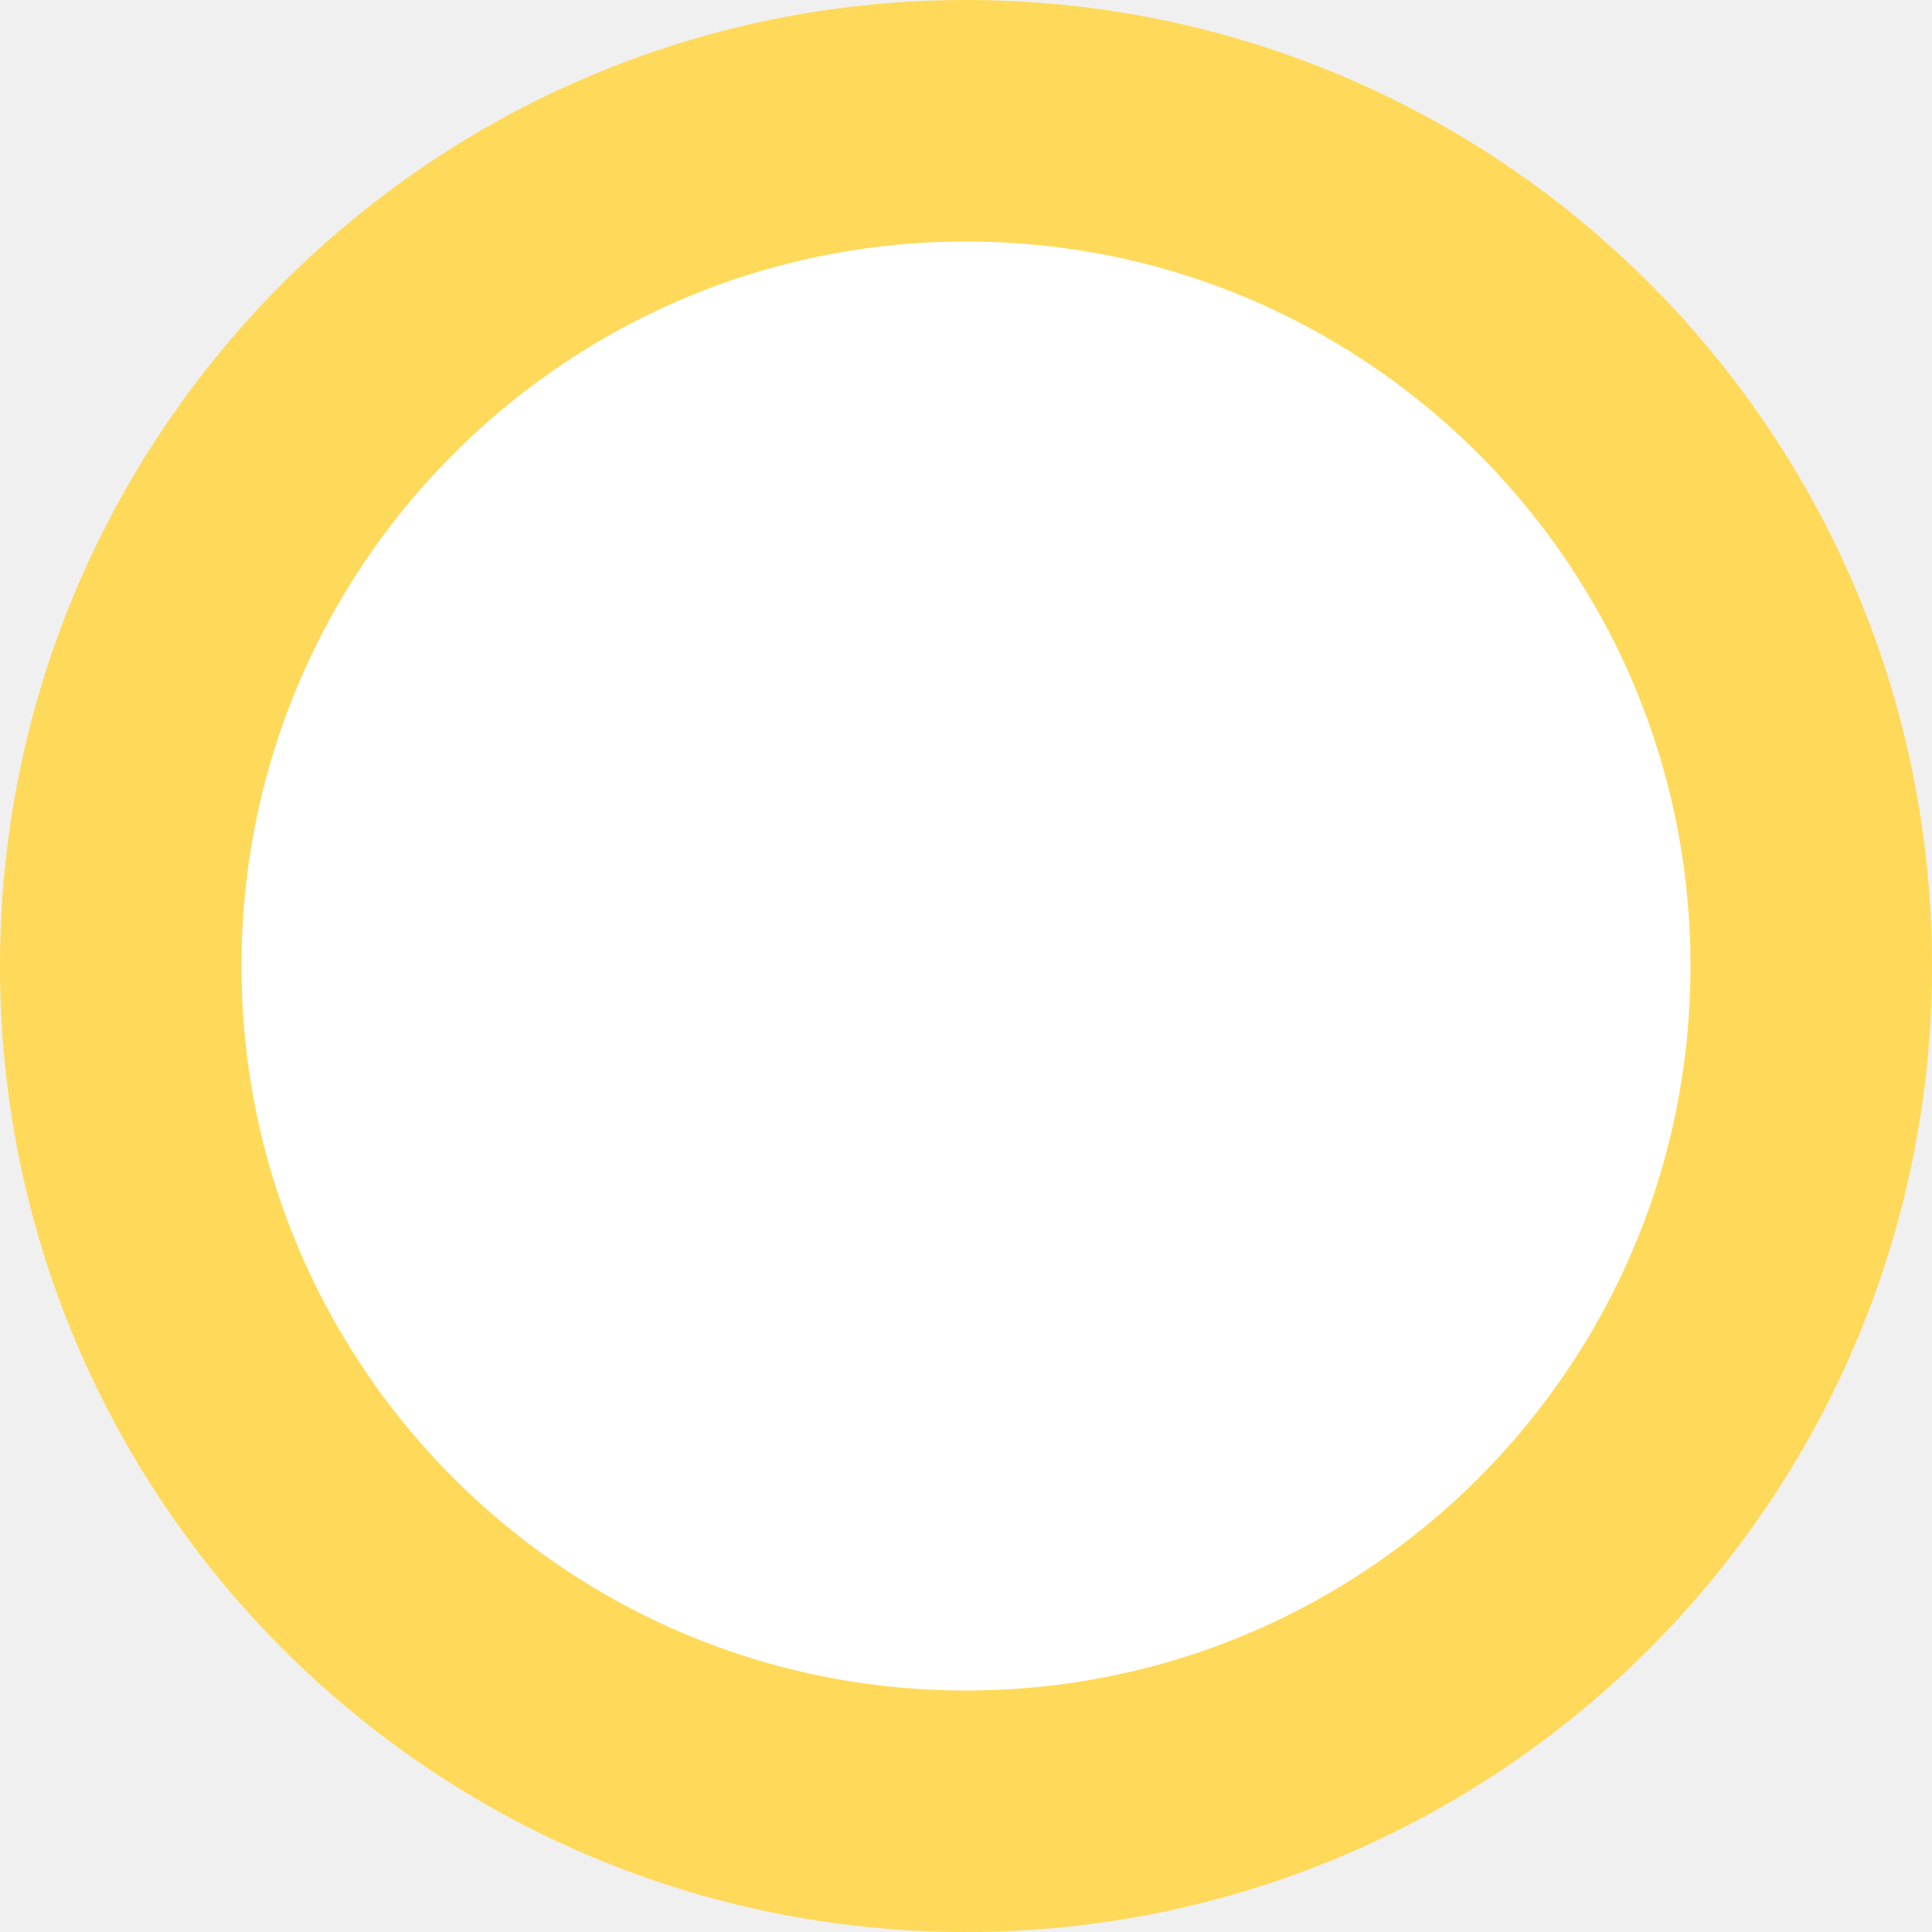
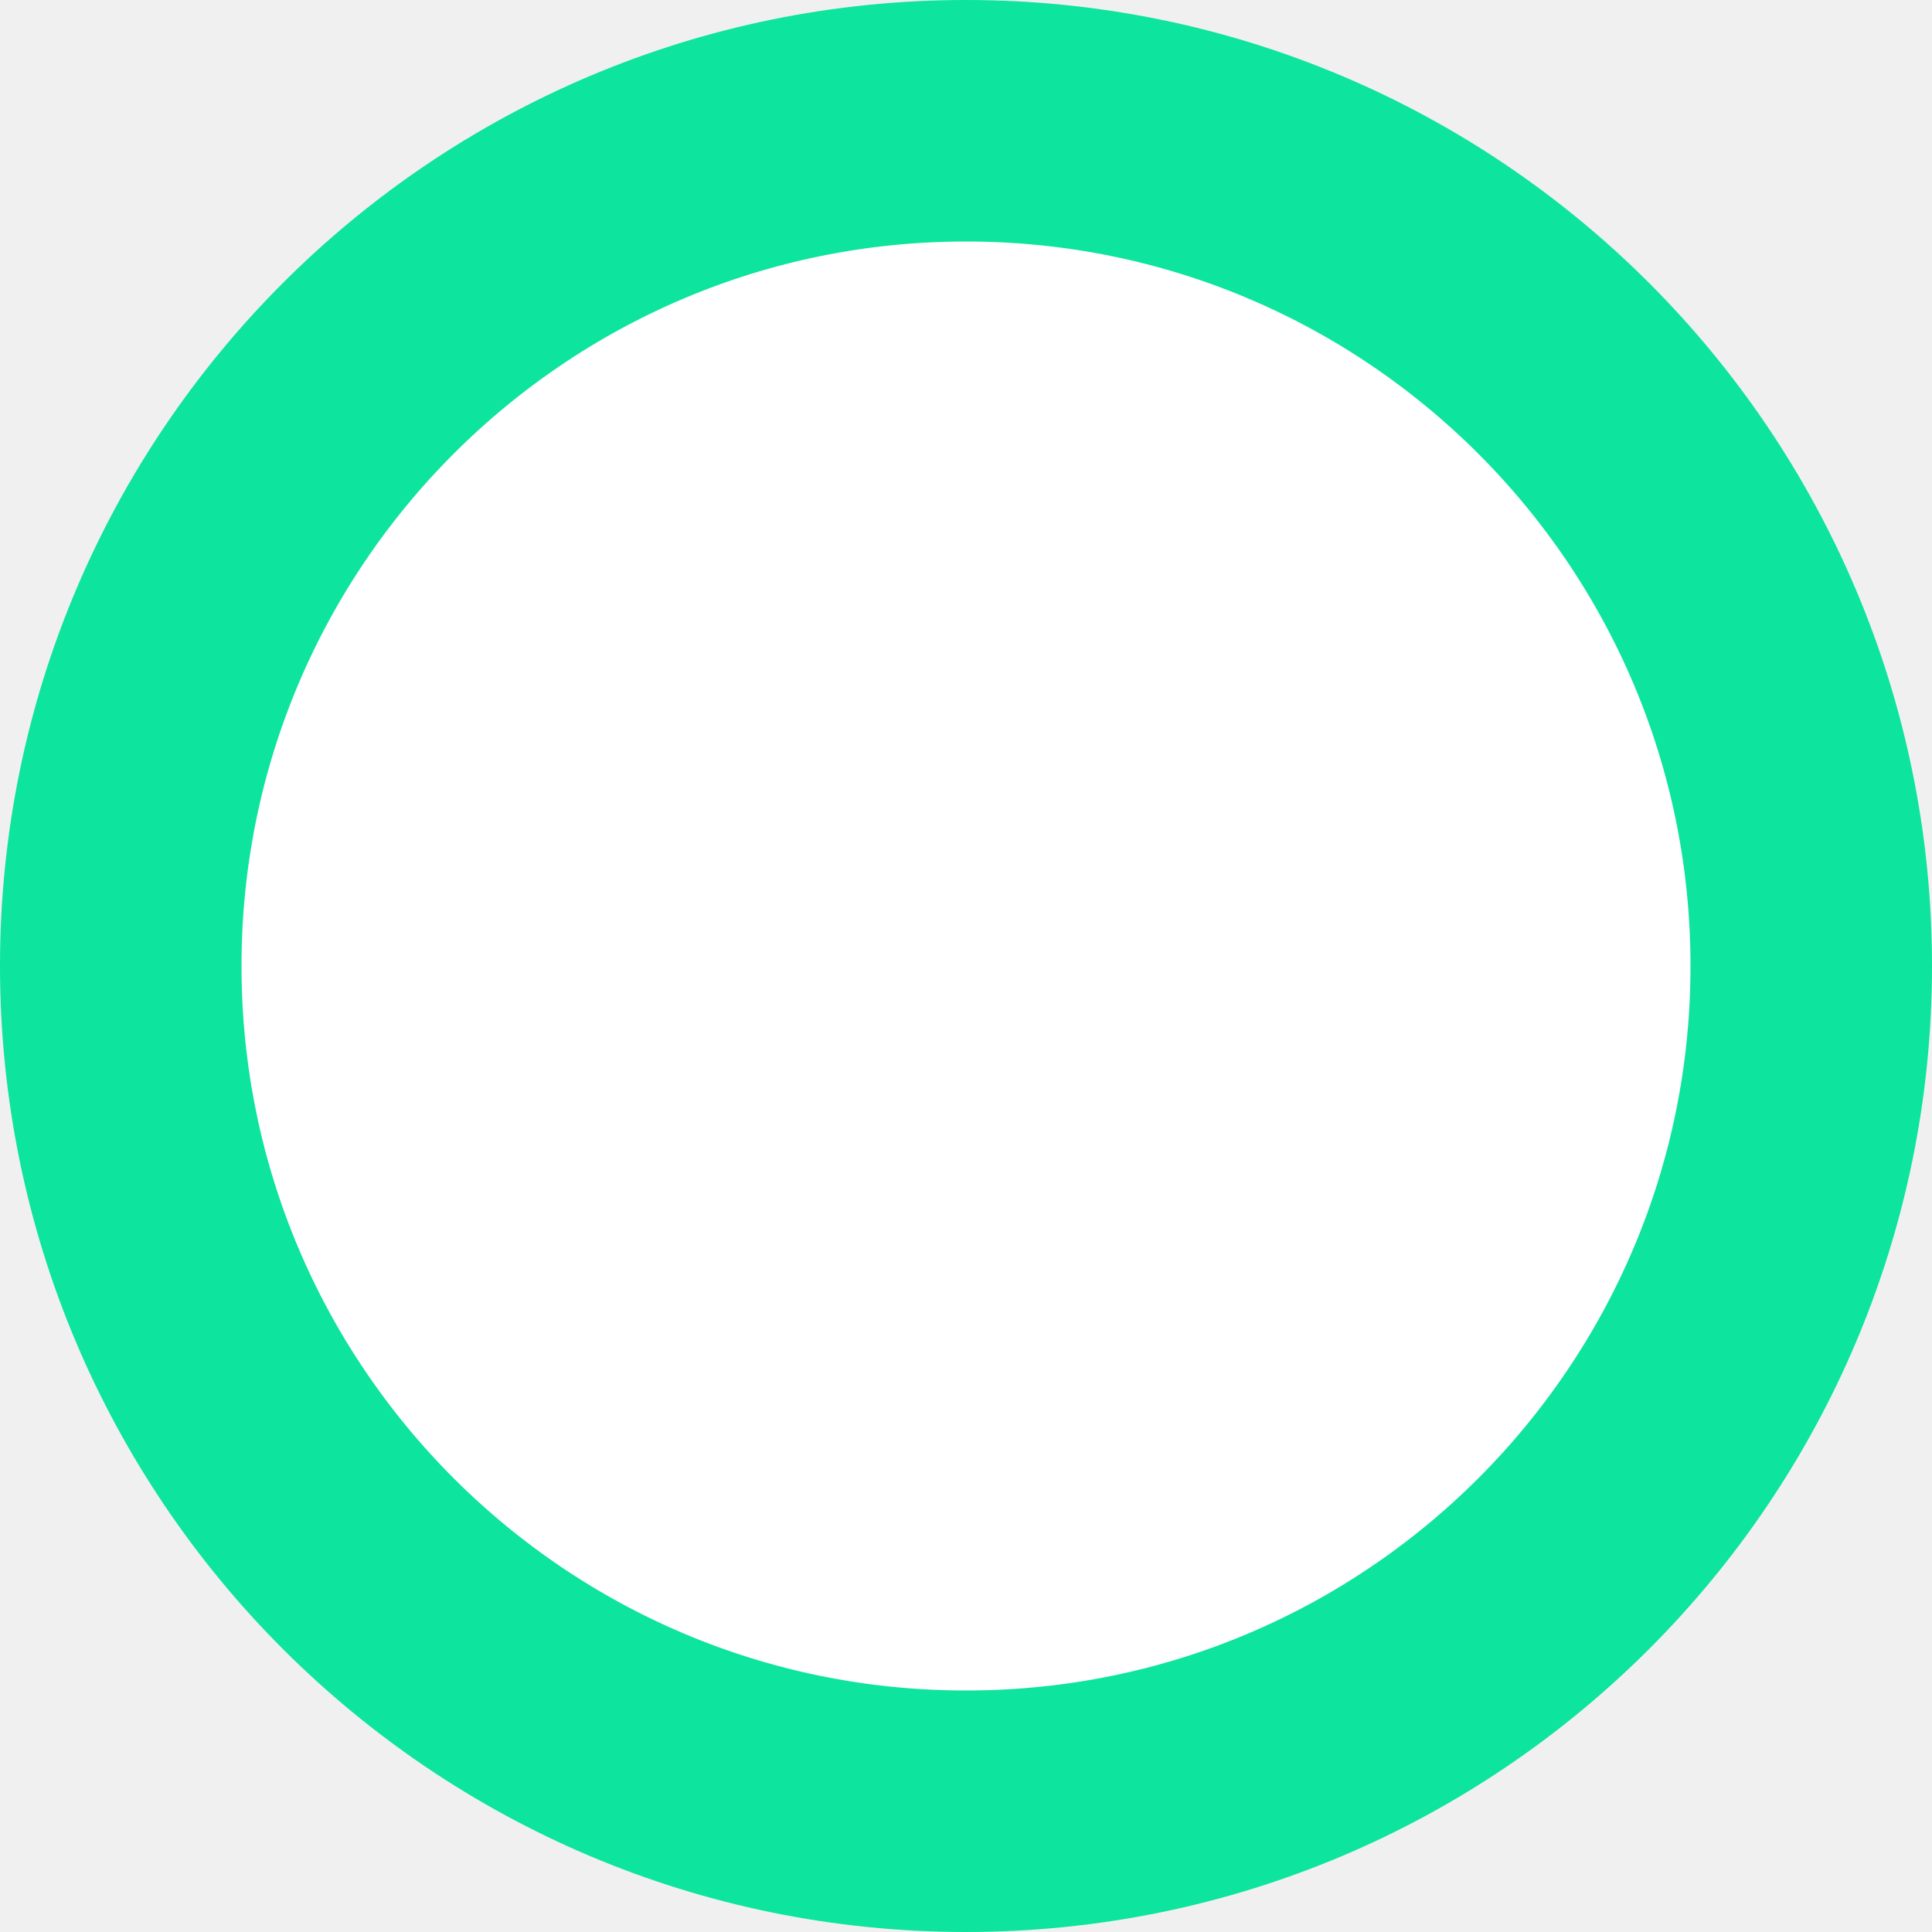
<svg xmlns="http://www.w3.org/2000/svg" width="16px" height="16px" viewBox="0 0 16 16" version="1.1">
  <g id="Page-1" stroke="none" stroke-width="1" fill="none" fill-rule="evenodd">
-     <g id="01_Index" transform="translate(-282, -1781)" fill="#FFFFFF" fill-rule="nonzero" stroke="#FFD959" stroke-width="2">
+     <g id="01_Index" transform="translate(-282, -1781)" fill="#FFFFFF" fill-rule="nonzero" stroke="#0de49d" stroke-width="2">
      <g id="Core-Features" transform="translate(45, 1016)">
        <g id="Shape">
          <circle id="Oval" cx="245" cy="773" r="7" />
        </g>
      </g>
    </g>
  </g>
</svg>
